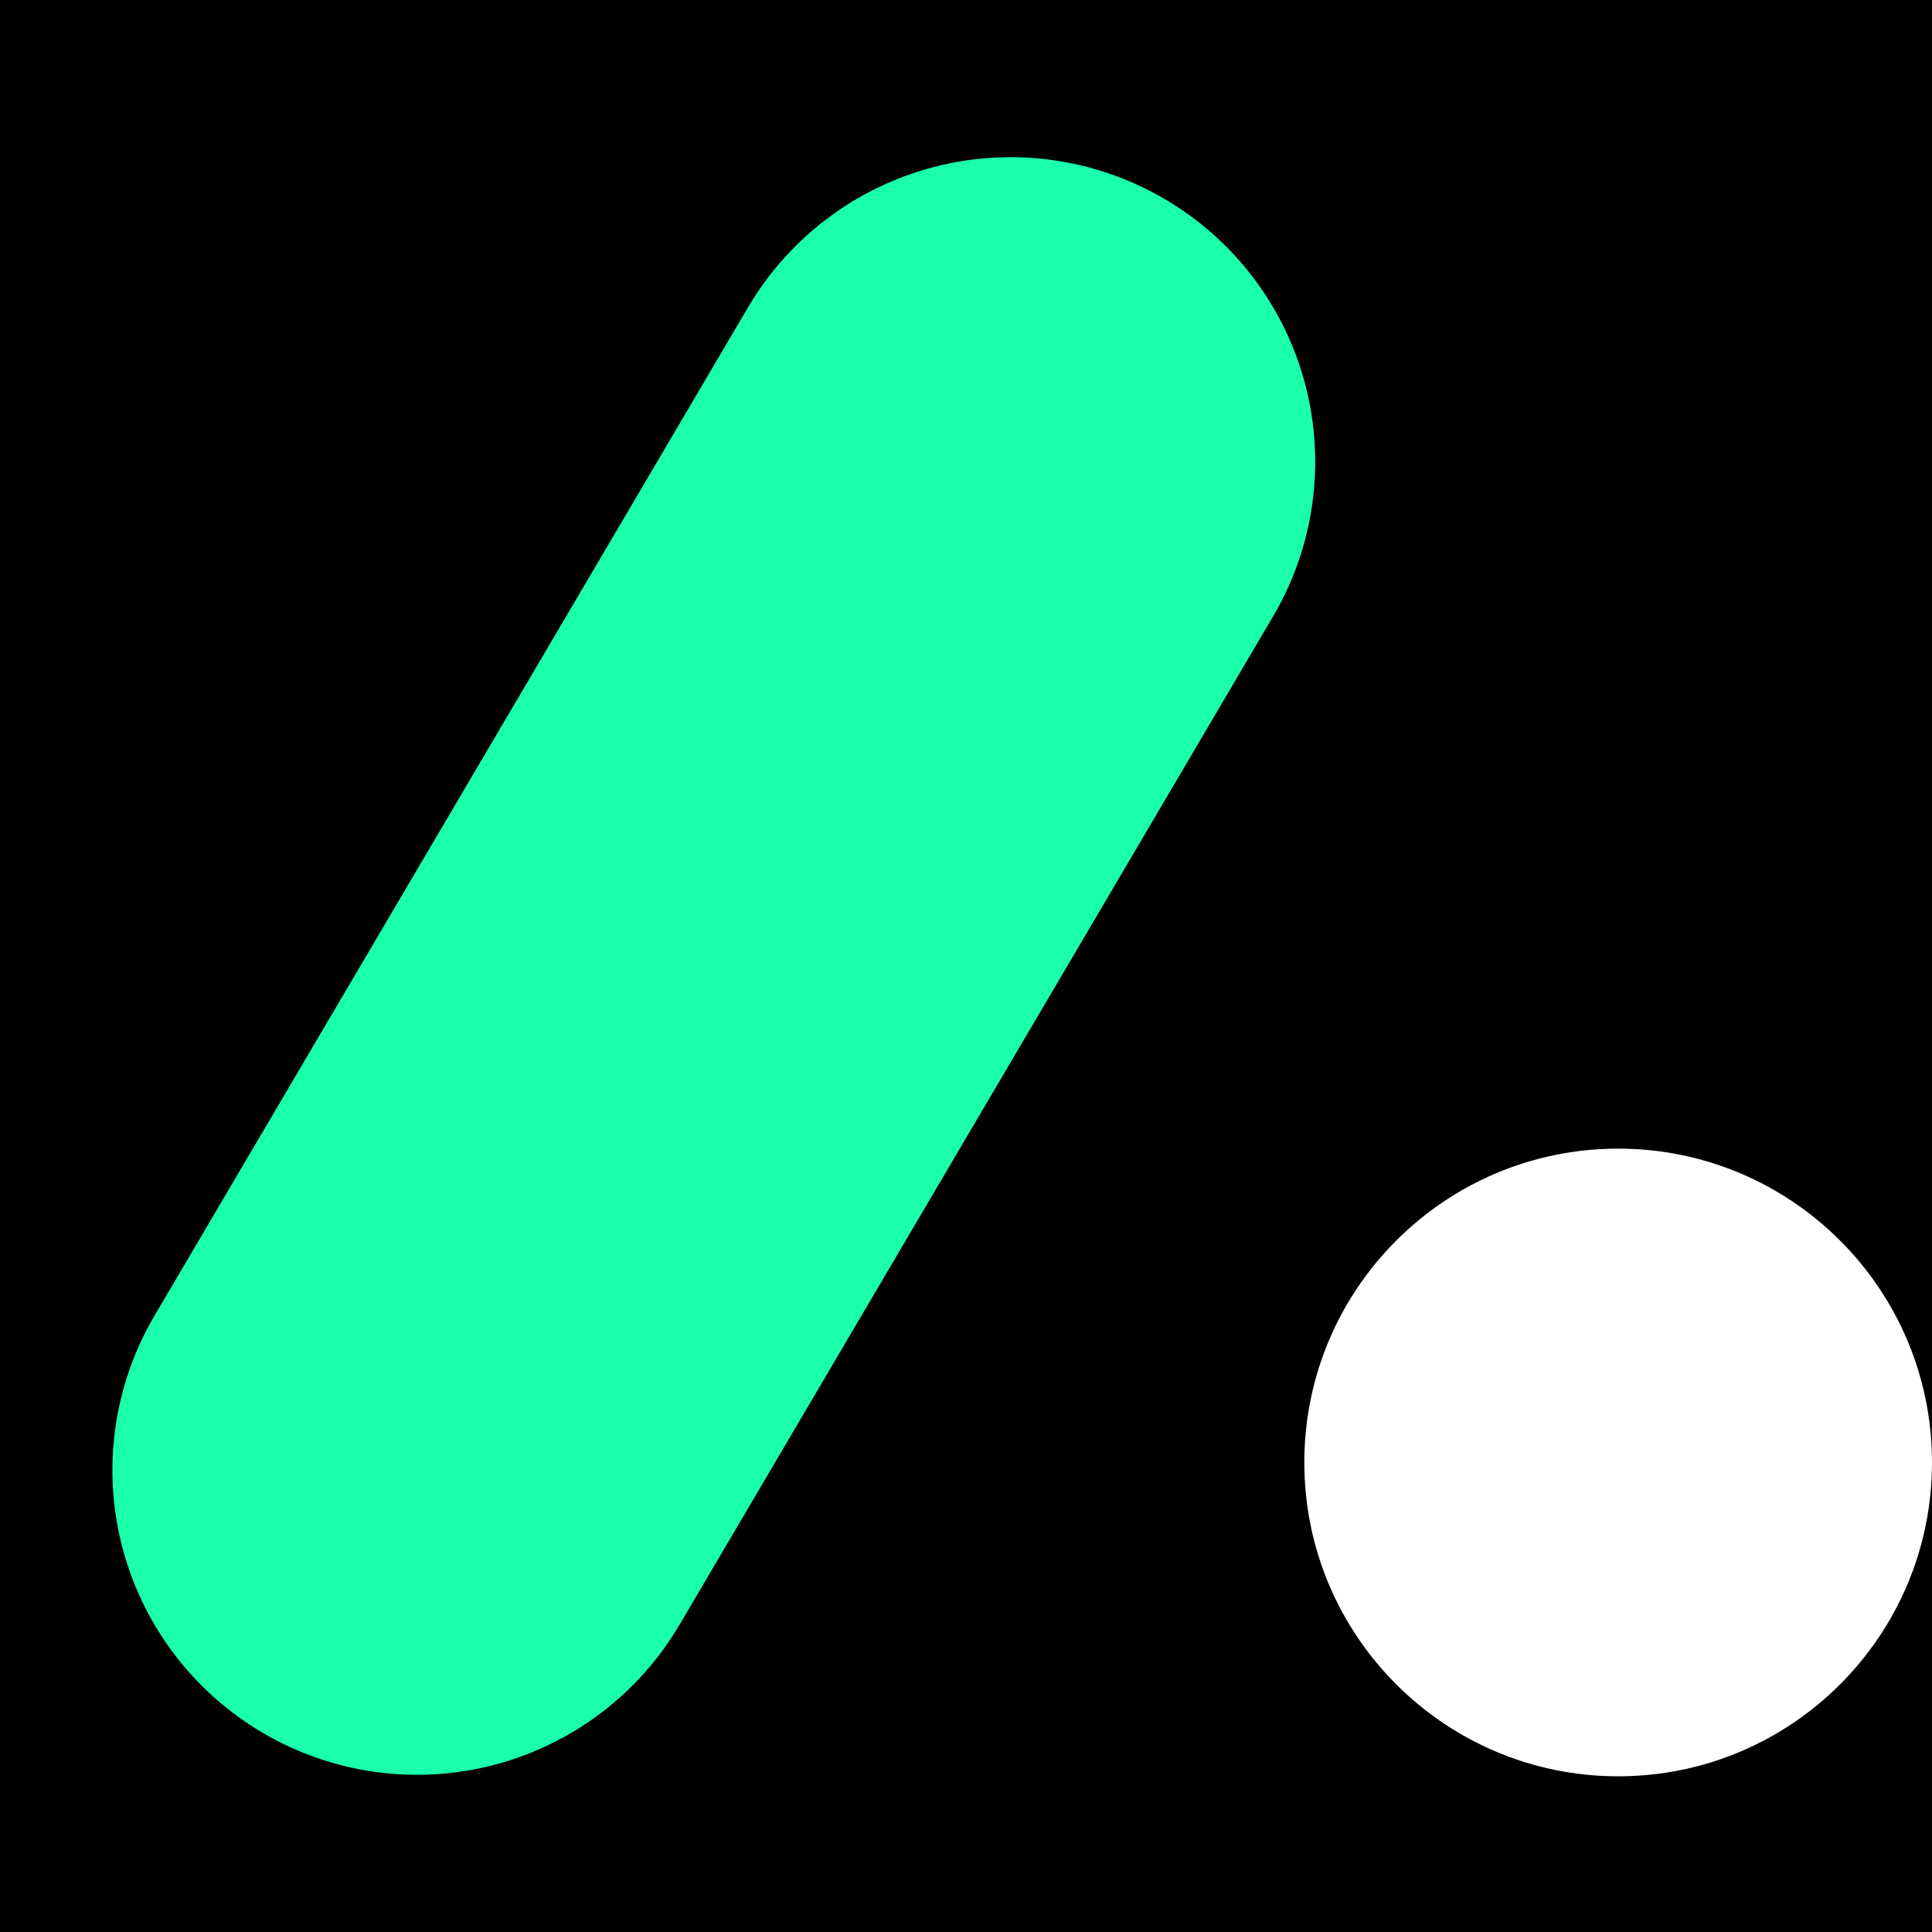
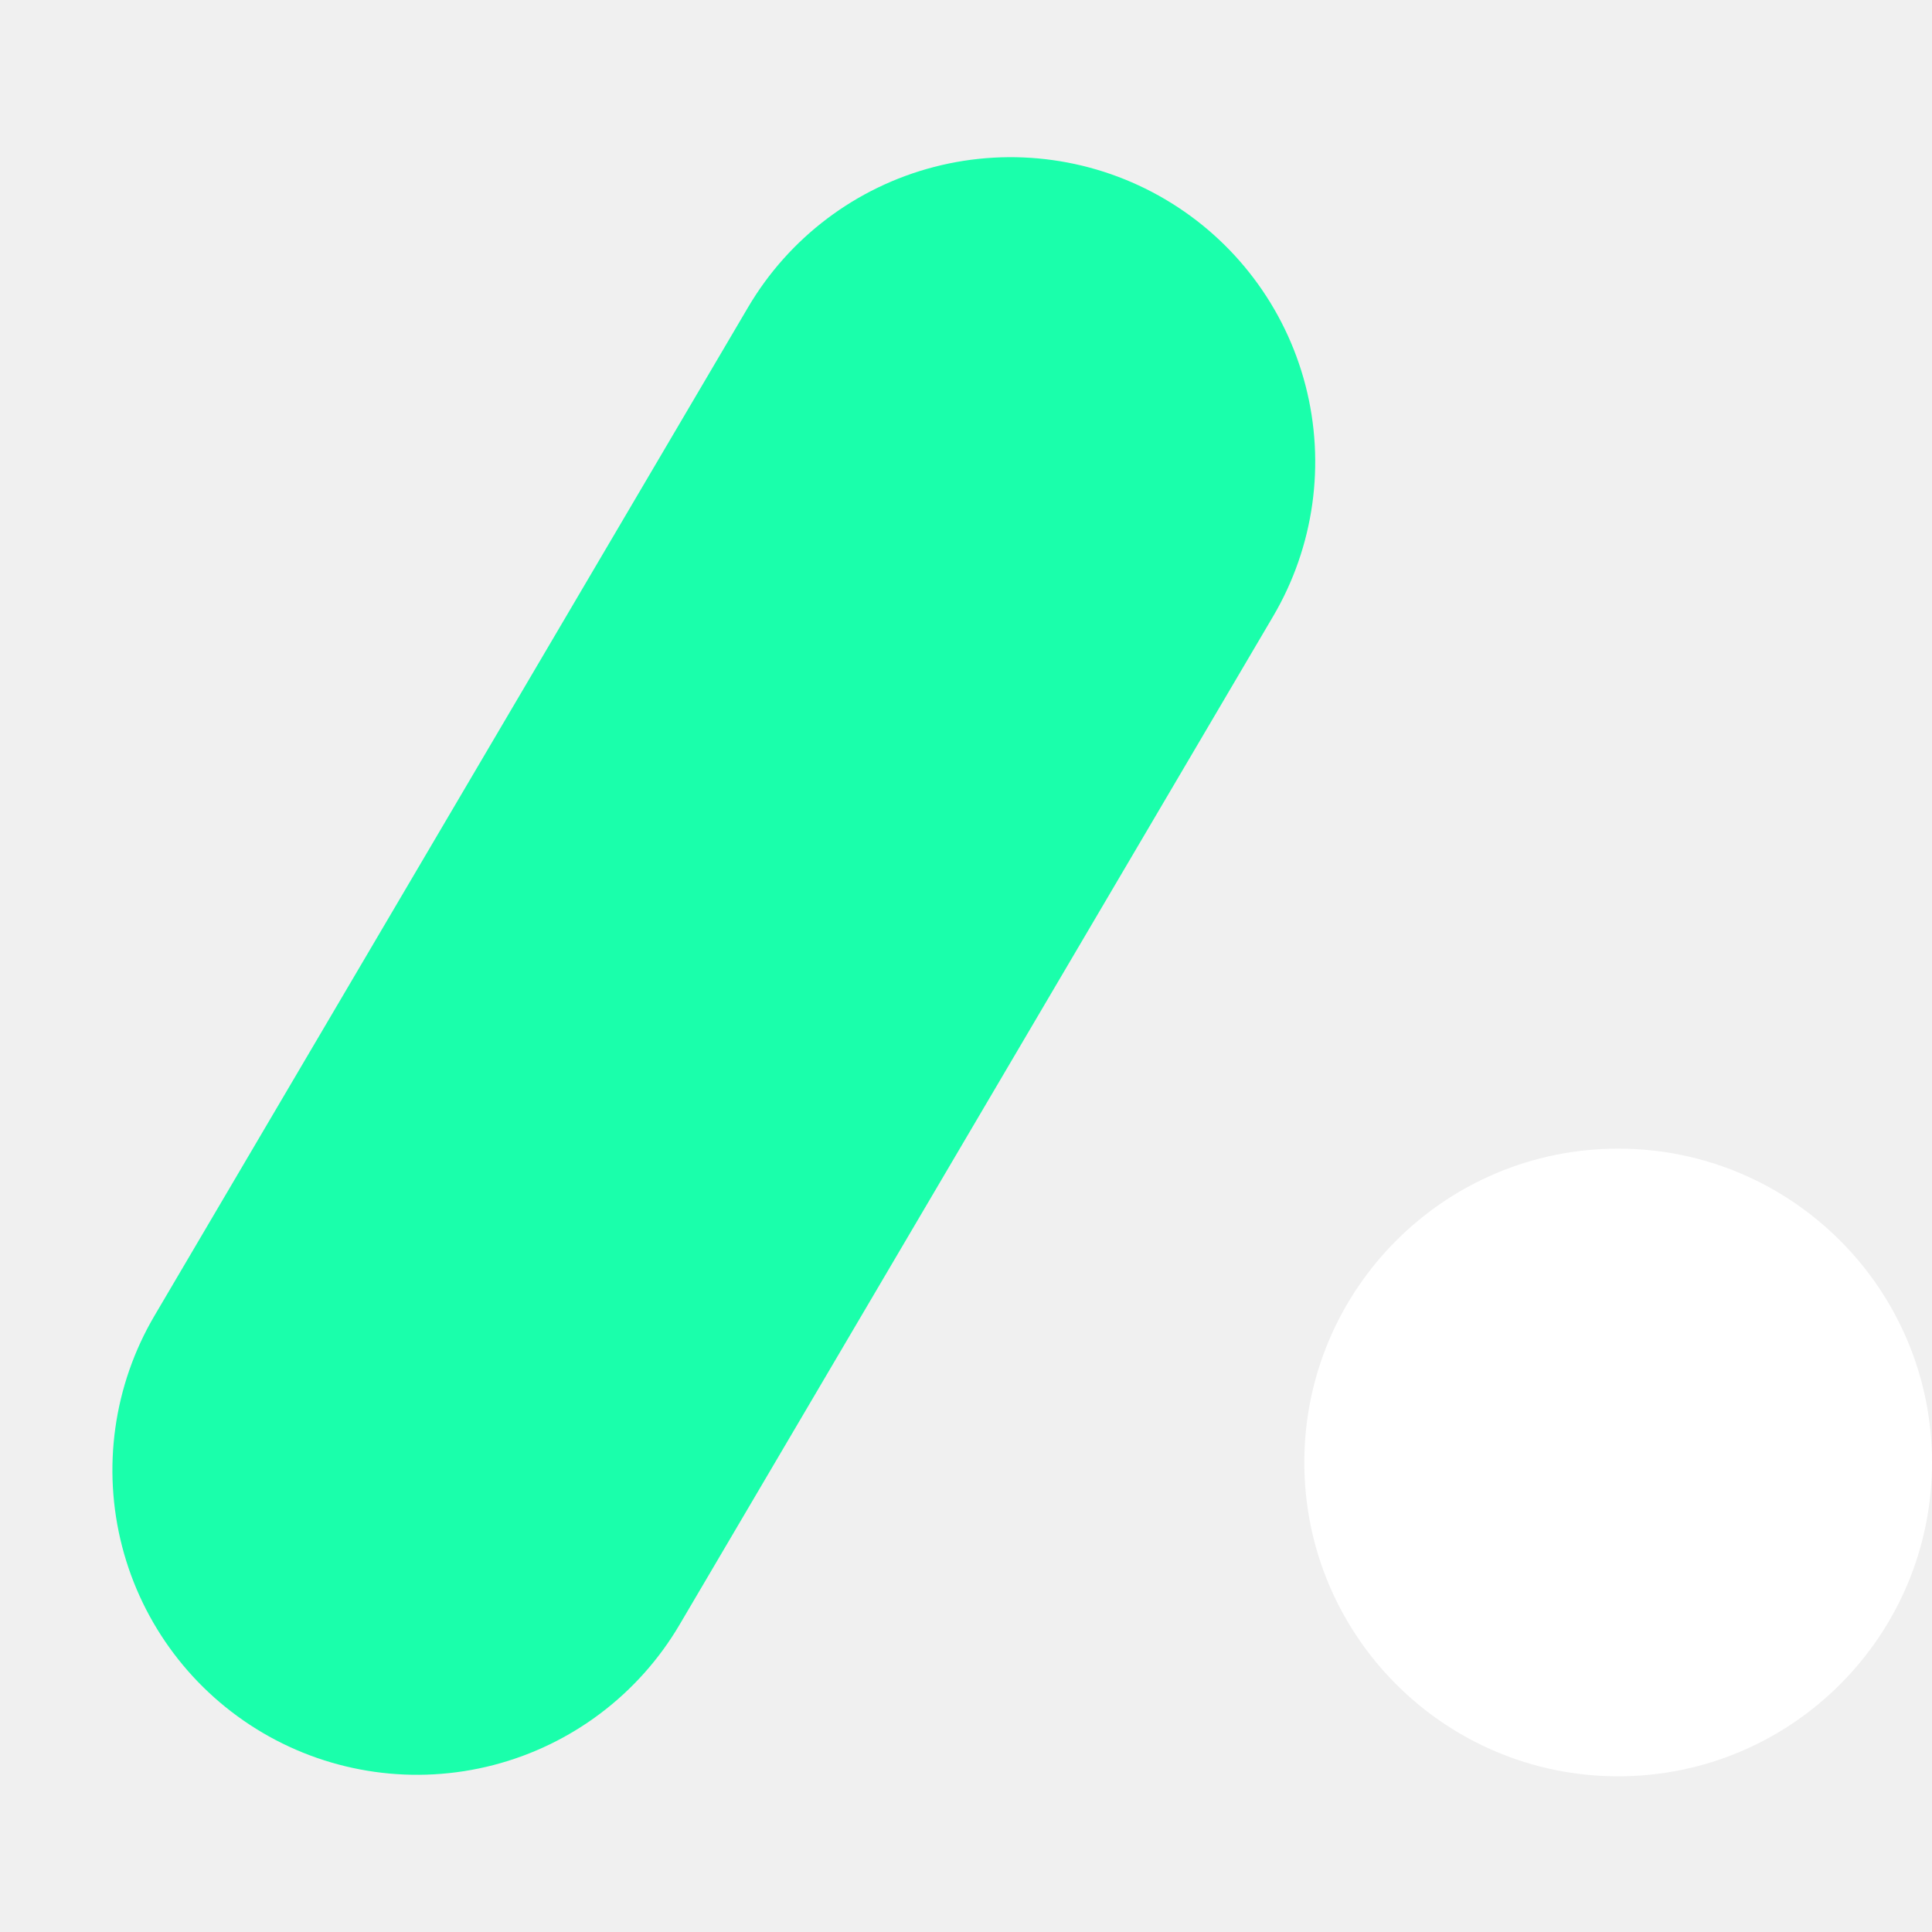
<svg xmlns="http://www.w3.org/2000/svg" width="2000" zoomAndPan="magnify" viewBox="0 0 1500 1500" height="2000" preserveAspectRatio="xMidYMid meet" version="1.0">
  <defs>
-     <clipPath id="ef93b20efa">
+     <clipPath id="0e195c6018">
      <path d="M 87 88 L 1022 88 L 1022 1344 L 87 1344 Z M 87 88 " clip-rule="nonzero" />
    </clipPath>
-     <clipPath id="57cc4fa2cc">
+     <clipPath id="497f84e2e7">
      <path d="M 407.625 1431.238 L -0.008 1191.289 L 701.09 0.23 L 1108.727 240.18 Z M 407.625 1431.238 " clip-rule="nonzero" />
    </clipPath>
-     <clipPath id="7de64e78ee">
+     <clipPath id="2207a0ca4c">
      <path d="M 203.809 1311.266 C 149.754 1279.445 110.551 1227.457 94.828 1166.734 C 79.105 1106.012 88.145 1041.527 119.965 987.473 L 580.812 204.566 C 612.633 150.512 664.621 111.309 725.344 95.586 C 786.066 79.863 850.547 88.902 904.605 120.723 C 958.66 152.543 997.863 204.531 1013.586 265.254 C 1029.309 325.977 1020.266 390.461 988.449 444.516 L 527.602 1227.422 C 495.781 1281.477 443.793 1320.68 383.07 1336.402 C 322.348 1352.125 257.863 1343.086 203.809 1311.266 Z M 203.809 1311.266 " clip-rule="nonzero" />
    </clipPath>
-     <clipPath id="1c355efe19">
+     <clipPath id="a1f424f0b5">
      <path d="M 0 0 L 935 0 L 935 1256 L 0 1256 Z M 0 0 " clip-rule="nonzero" />
    </clipPath>
-     <clipPath id="25d4a988a7">
+     <clipPath id="2baaeb0f13">
      <path d="M 320.625 1343.238 L -87.008 1103.289 L 614.09 -87.77 L 1021.727 152.18 Z M 320.625 1343.238 " clip-rule="nonzero" />
    </clipPath>
-     <clipPath id="caffb51a58">
+     <clipPath id="bdb05ed305">
      <path d="M 116.809 1223.266 C 62.754 1191.445 23.551 1139.457 7.828 1078.734 C -7.895 1018.012 1.145 953.527 32.965 899.473 L 493.812 116.566 C 525.633 62.512 577.621 23.309 638.344 7.586 C 699.066 -8.137 763.547 0.902 817.605 32.723 C 871.66 64.543 910.863 116.531 926.586 177.254 C 942.309 237.977 933.266 302.461 901.449 356.516 L 440.602 1139.422 C 408.781 1193.477 356.793 1232.68 296.07 1248.402 C 235.348 1264.125 170.863 1255.086 116.809 1223.266 Z M 116.809 1223.266 " clip-rule="nonzero" />
    </clipPath>
-     <clipPath id="95b70121ae">
+     <clipPath id="ed67a161d6">
      <rect x="0" width="935" y="0" height="1256" />
    </clipPath>
-     <clipPath id="7042e1865c">
+     <clipPath id="7e5dc0db57">
      <path d="M 1012.676 857.793 L 1500 857.793 L 1500 1345.117 L 1012.676 1345.117 Z M 1012.676 857.793 " clip-rule="nonzero" />
    </clipPath>
-     <clipPath id="17f1d8bafc">
+     <clipPath id="ae6c4f4bc6">
      <path d="M 1256.34 1345.117 C 1390.906 1345.117 1500 1236.023 1500 1101.453 C 1500 966.887 1390.906 857.793 1256.34 857.793 C 1121.77 857.793 1012.676 966.887 1012.676 1101.453 C 1012.676 1236.023 1121.77 1345.117 1256.34 1345.117 Z M 1256.34 1345.117 " clip-rule="nonzero" />
    </clipPath>
-     <clipPath id="544baf64d4">
+     <clipPath id="a4e9fee69a">
      <path d="M 0.676 0.793 L 488 0.793 L 488 488.117 L 0.676 488.117 Z M 0.676 0.793 " clip-rule="nonzero" />
    </clipPath>
-     <clipPath id="7e0ac90c31">
+     <clipPath id="732d3217bc">
      <path d="M 244.34 488.117 C 378.906 488.117 488 379.023 488 244.453 C 488 109.887 378.906 0.793 244.34 0.793 C 109.77 0.793 0.676 109.887 0.676 244.453 C 0.676 379.023 109.77 488.117 244.34 488.117 Z M 244.34 488.117 " clip-rule="nonzero" />
    </clipPath>
-     <clipPath id="4151e7f78a">
+     <clipPath id="6b6da9cbff">
      <rect x="0" width="488" y="0" height="489" />
    </clipPath>
-     <clipPath id="f3069df28f">
+     <clipPath id="4e09d54198">
      <rect x="0" width="1500" y="0" height="1432" />
    </clipPath>
  </defs>
-   <rect x="-150" width="1800" fill="#ffffff" y="-150" height="1800" fill-opacity="1" />
-   <rect x="-150" width="1800" fill="#000000" y="-150" height="1800" fill-opacity="1" />
  <g transform="matrix(1, 0, 0, 1, 0, 34)">
-     <g clip-path="url(#f3069df28f)">
-       <g clip-path="url(#ef93b20efa)">
-         <g clip-path="url(#57cc4fa2cc)">
-           <g clip-path="url(#7de64e78ee)">
+     <g clip-path="url(#4e09d54198)">
+       <g clip-path="url(#0e195c6018)">
+         <g clip-path="url(#497f84e2e7)">
+           <g clip-path="url(#2207a0ca4c)">
            <g transform="matrix(1, 0, 0, 1, 87, 88)">
-               <g clip-path="url(#95b70121ae)">
-                 <g clip-path="url(#1c355efe19)">
-                   <g clip-path="url(#25d4a988a7)">
-                     <g clip-path="url(#caffb51a58)">
+               <g clip-path="url(#ed67a161d6)">
+                 <g clip-path="url(#a1f424f0b5)">
+                   <g clip-path="url(#2baaeb0f13)">
+                     <g clip-path="url(#bdb05ed305)">
                      <path fill="#1affab" d="M 320.625 1343.238 L -87.008 1103.289 L 614.09 -87.77 L 1021.727 152.18 Z M 320.625 1343.238 " fill-opacity="1" fill-rule="nonzero" />
                    </g>
                  </g>
                </g>
              </g>
            </g>
          </g>
        </g>
      </g>
-       <g clip-path="url(#7042e1865c)">
-         <g clip-path="url(#17f1d8bafc)">
+       <g clip-path="url(#7e5dc0db57)">
+         <g clip-path="url(#ae6c4f4bc6)">
          <g transform="matrix(1, 0, 0, 1, 1012, 857)">
-             <g clip-path="url(#4151e7f78a)">
-               <g clip-path="url(#544baf64d4)">
-                 <g clip-path="url(#7e0ac90c31)">
+             <g clip-path="url(#6b6da9cbff)">
+               <g clip-path="url(#a4e9fee69a)">
+                 <g clip-path="url(#732d3217bc)">
                  <path fill="#ffffff" d="M 488 488.117 L 0.676 488.117 L 0.676 0.793 L 488 0.793 Z M 488 488.117 " fill-opacity="1" fill-rule="nonzero" />
                </g>
              </g>
            </g>
          </g>
        </g>
      </g>
    </g>
  </g>
</svg>
